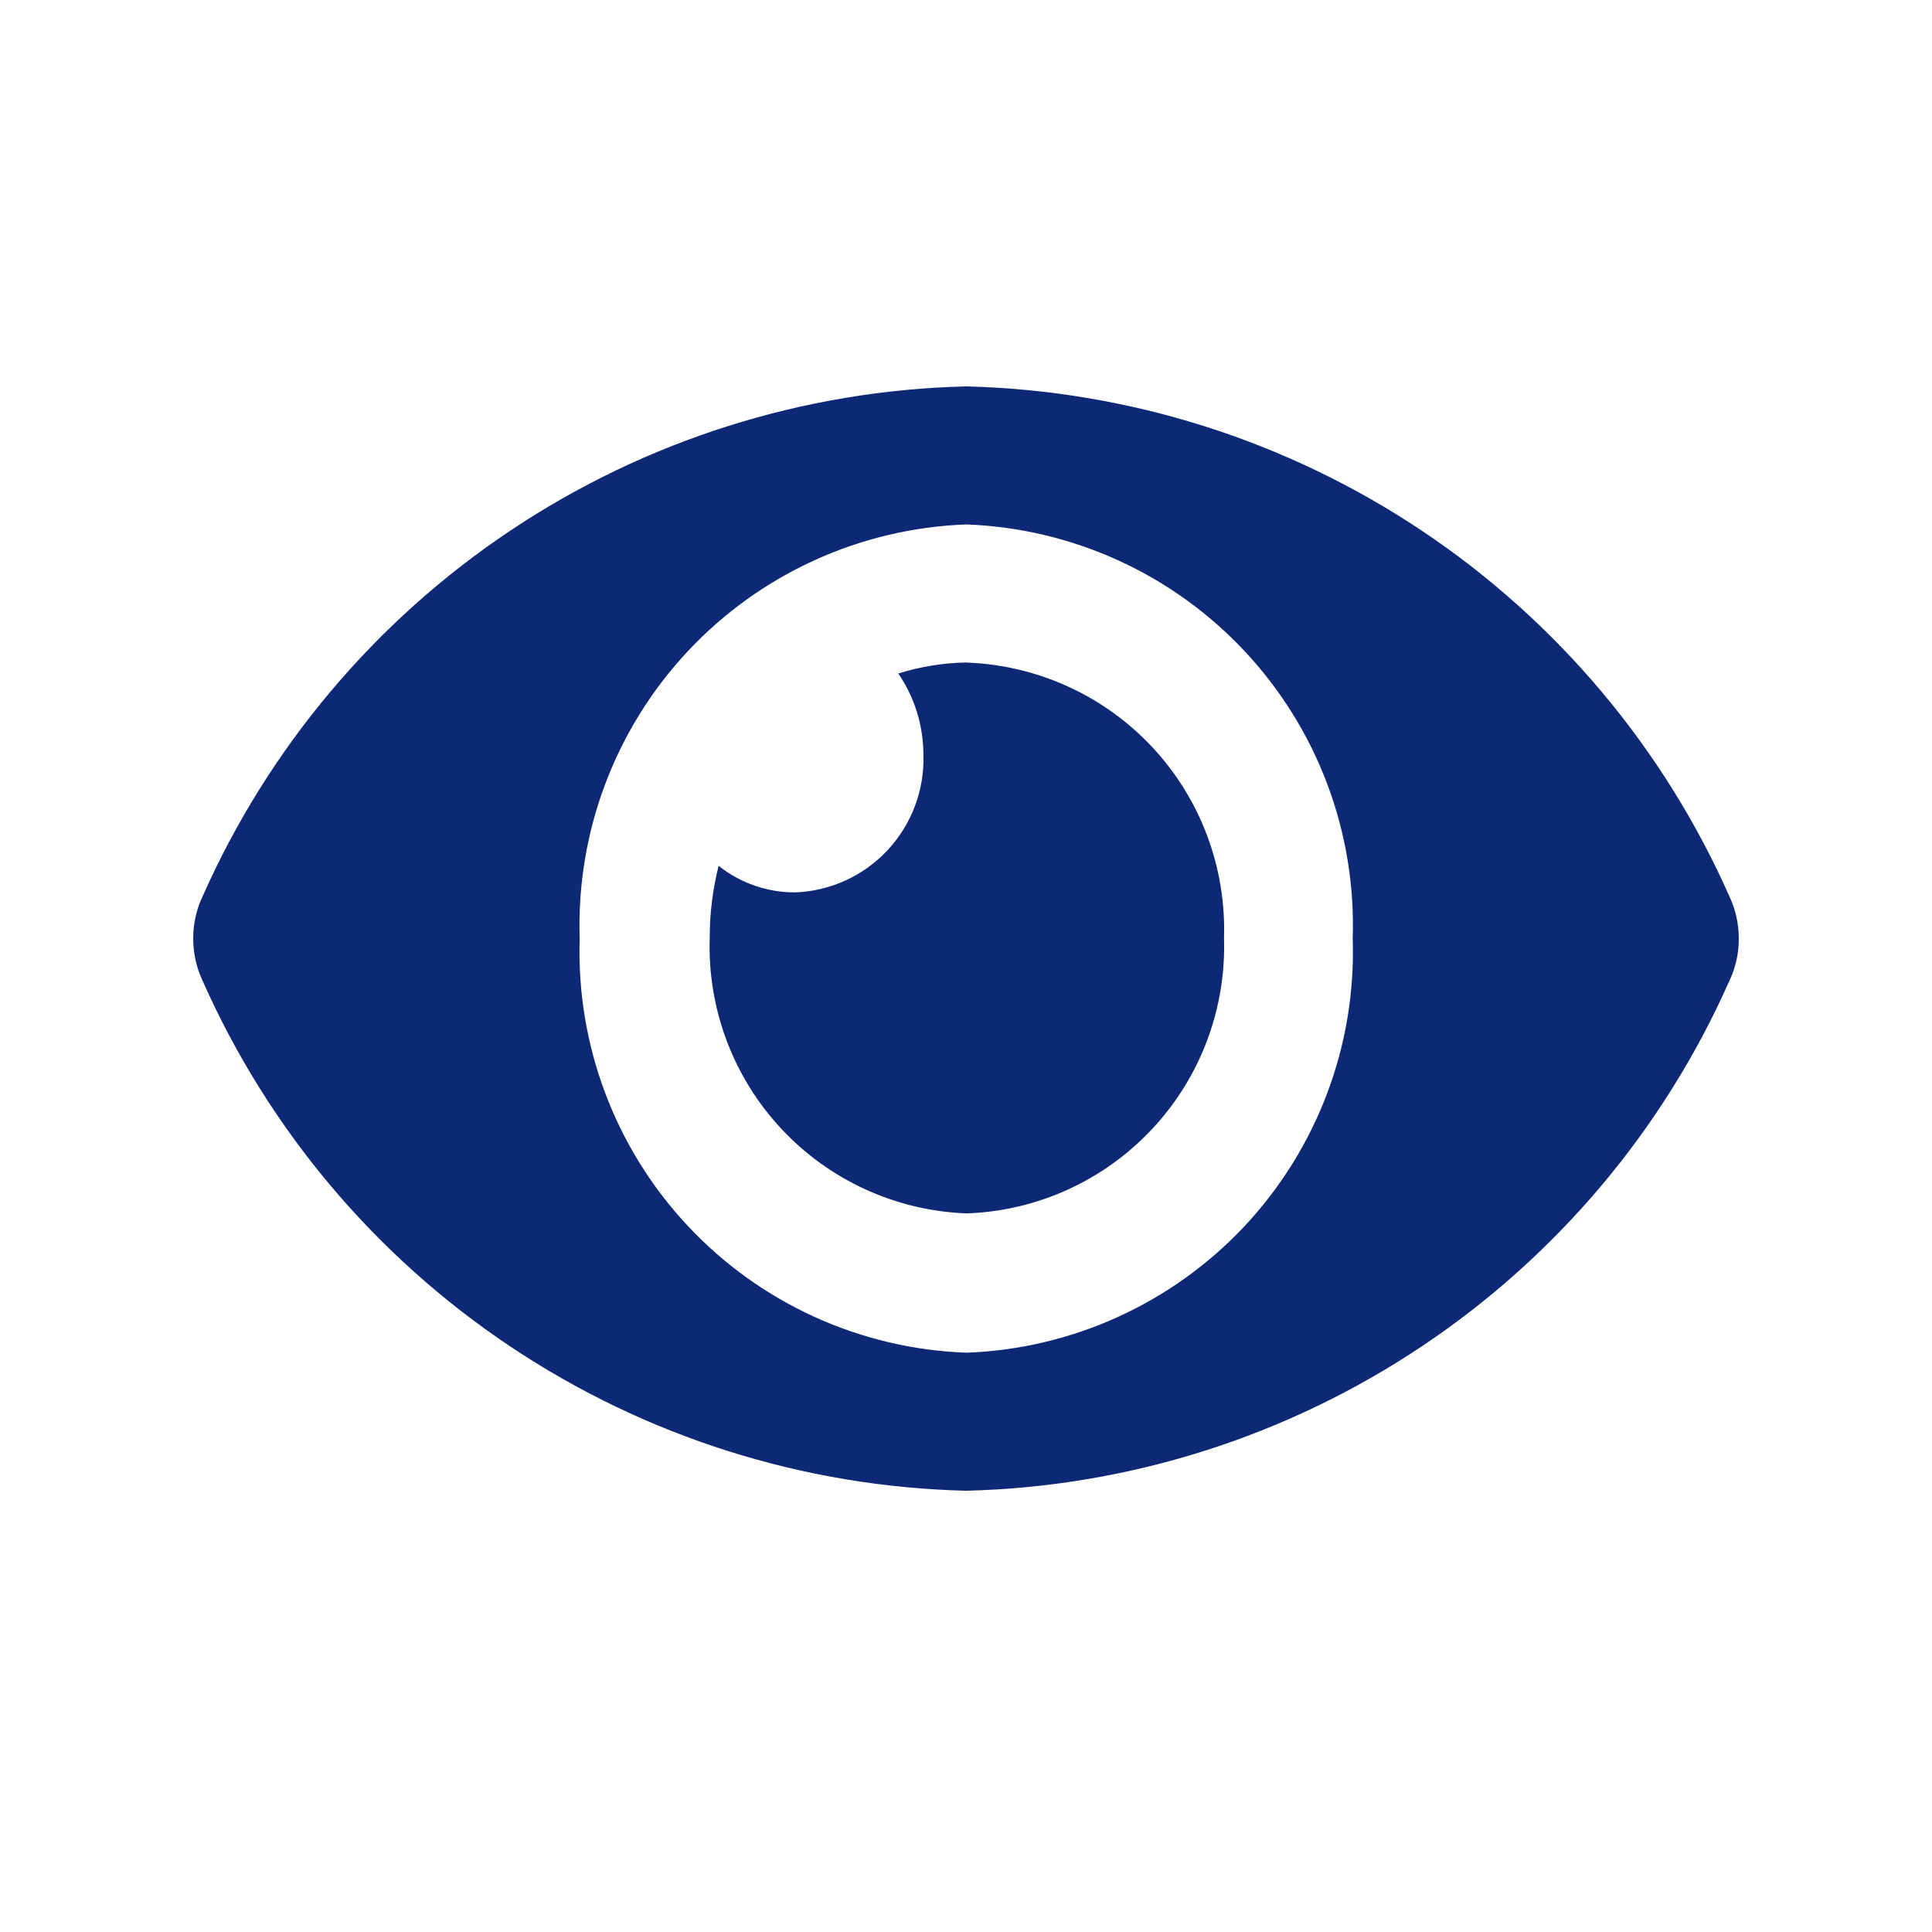
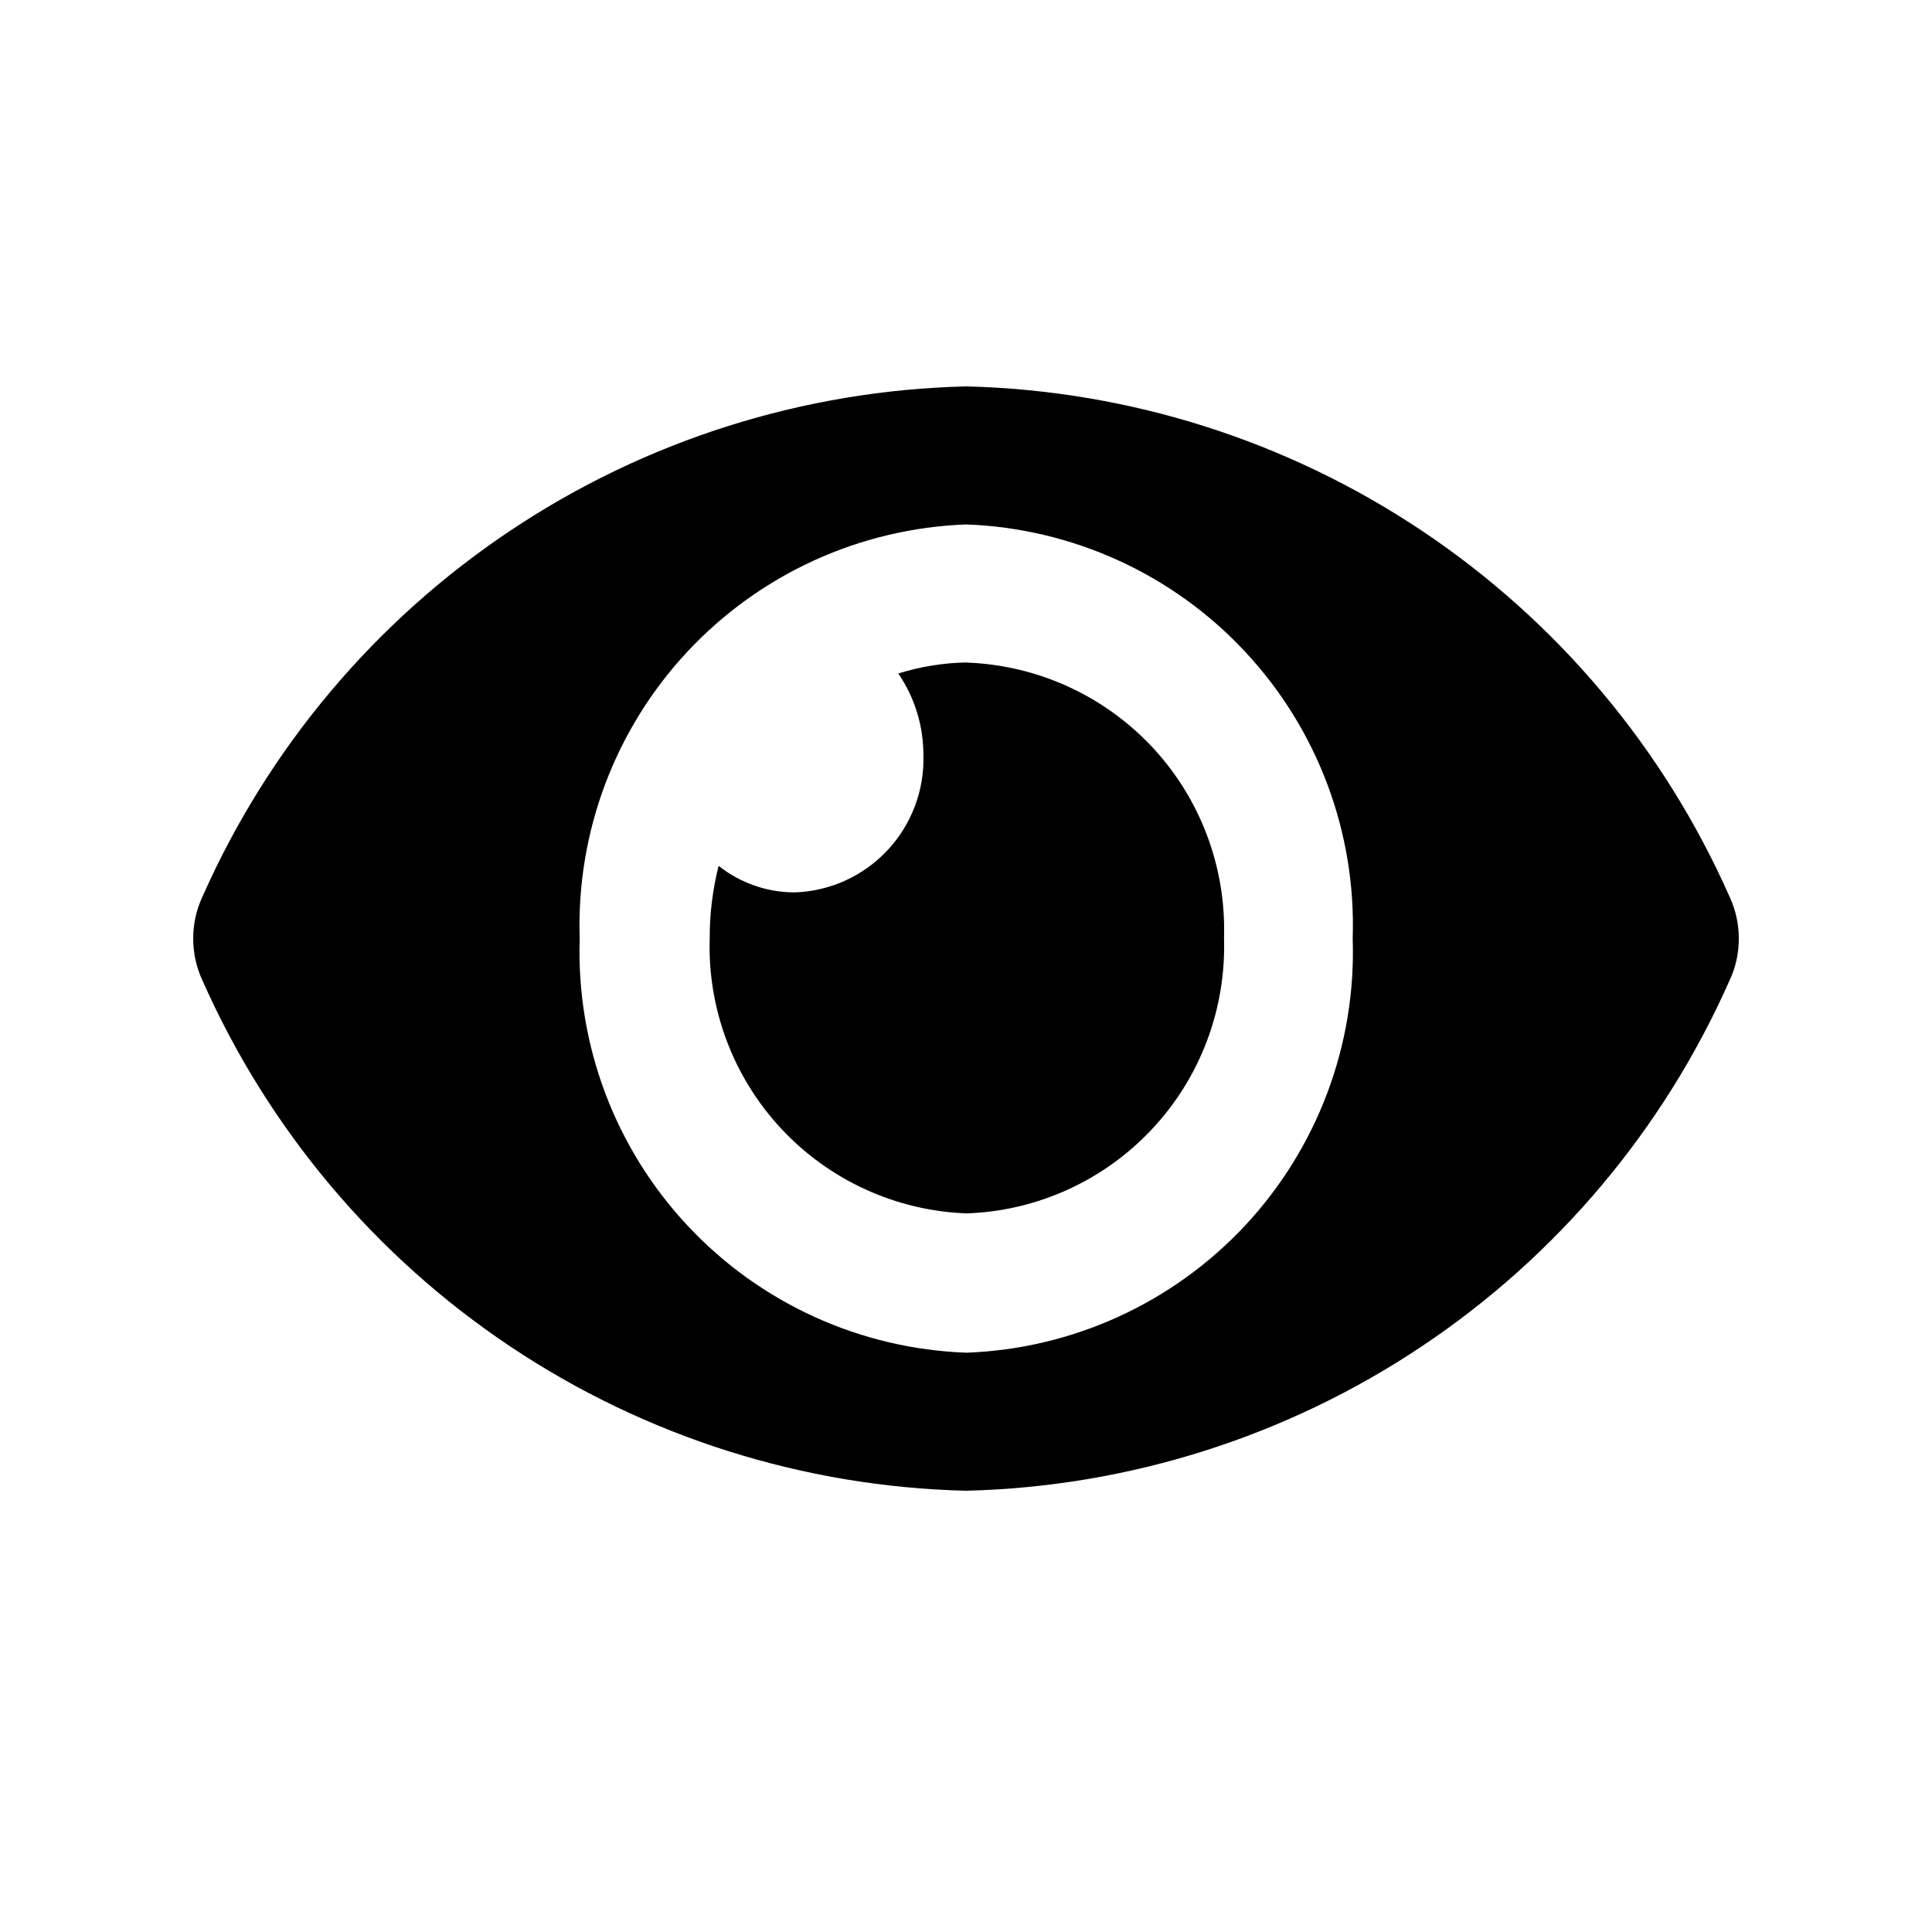
<svg xmlns="http://www.w3.org/2000/svg" width="20" height="20" viewBox="0 0 20 20" fill="none">
-   <path d="M17.904 9.282C17.223 7.743 16.118 6.429 14.719 5.494C13.32 4.559 11.684 4.041 10.002 4C8.319 4.04 6.682 4.558 5.283 5.493C3.883 6.428 2.778 7.742 2.096 9.282C2.032 9.417 2 9.565 2 9.715C2 9.865 2.032 10.014 2.096 10.15C2.778 11.69 3.883 13.004 5.283 13.939C6.682 14.874 8.319 15.392 10.002 15.432C11.684 15.391 13.32 14.872 14.719 13.937C16.118 13.002 17.223 11.689 17.904 10.15C17.968 10.015 18 9.867 18 9.717C18 9.567 17.968 9.418 17.904 9.282ZM10.002 14.003C8.904 13.963 7.866 13.49 7.116 12.686C6.366 11.883 5.965 10.815 6.001 9.716C5.965 8.617 6.366 7.549 7.116 6.746C7.866 5.942 8.904 5.469 10.002 5.429C11.101 5.469 12.139 5.942 12.889 6.746C13.639 7.549 14.04 8.617 14.003 9.716C14.04 10.814 13.639 11.882 12.89 12.686C12.14 13.489 11.103 13.963 10.005 14.003H10.002ZM10.002 6.858C9.764 6.862 9.527 6.901 9.299 6.972C9.469 7.22 9.559 7.513 9.559 7.814C9.571 8.179 9.437 8.534 9.188 8.801C8.938 9.069 8.592 9.226 8.227 9.238C7.941 9.238 7.663 9.141 7.439 8.963C7.378 9.207 7.346 9.458 7.347 9.71C7.323 10.441 7.59 11.151 8.089 11.686C8.588 12.22 9.278 12.535 10.009 12.561C10.74 12.535 11.43 12.22 11.929 11.685C12.428 11.151 12.694 10.441 12.671 9.71C12.694 8.98 12.428 8.269 11.929 7.735C11.43 7.201 10.74 6.886 10.009 6.859L10.002 6.858Z" fill="#0D2976" />
+   <path d="M17.904 9.282C17.223 7.743 16.118 6.429 14.719 5.494C13.32 4.559 11.684 4.041 10.002 4C8.319 4.04 6.682 4.558 5.283 5.493C3.883 6.428 2.778 7.742 2.096 9.282C2.032 9.417 2 9.565 2 9.715C2 9.865 2.032 10.014 2.096 10.15C2.778 11.69 3.883 13.004 5.283 13.939C6.682 14.874 8.319 15.392 10.002 15.432C11.684 15.391 13.32 14.872 14.719 13.937C16.118 13.002 17.223 11.689 17.904 10.15C17.968 10.015 18 9.867 18 9.717C18 9.567 17.968 9.418 17.904 9.282ZM10.002 14.003C8.904 13.963 7.866 13.49 7.116 12.686C6.366 11.883 5.965 10.815 6.001 9.716C5.965 8.617 6.366 7.549 7.116 6.746C7.866 5.942 8.904 5.469 10.002 5.429C11.101 5.469 12.139 5.942 12.889 6.746C13.639 7.549 14.04 8.617 14.003 9.716C14.04 10.814 13.639 11.882 12.89 12.686C12.14 13.489 11.103 13.963 10.005 14.003H10.002ZM10.002 6.858C9.764 6.862 9.527 6.901 9.299 6.972C9.469 7.22 9.559 7.513 9.559 7.814C9.571 8.179 9.437 8.534 9.188 8.801C8.938 9.069 8.592 9.226 8.227 9.238C7.941 9.238 7.663 9.141 7.439 8.963C7.378 9.207 7.346 9.458 7.347 9.71C7.323 10.441 7.59 11.151 8.089 11.686C8.588 12.22 9.278 12.535 10.009 12.561C10.74 12.535 11.43 12.22 11.929 11.685C12.428 11.151 12.694 10.441 12.671 9.71C12.694 8.98 12.428 8.269 11.929 7.735C11.43 7.201 10.74 6.886 10.009 6.859L10.002 6.858Z" fill="currentColor" />
</svg>
